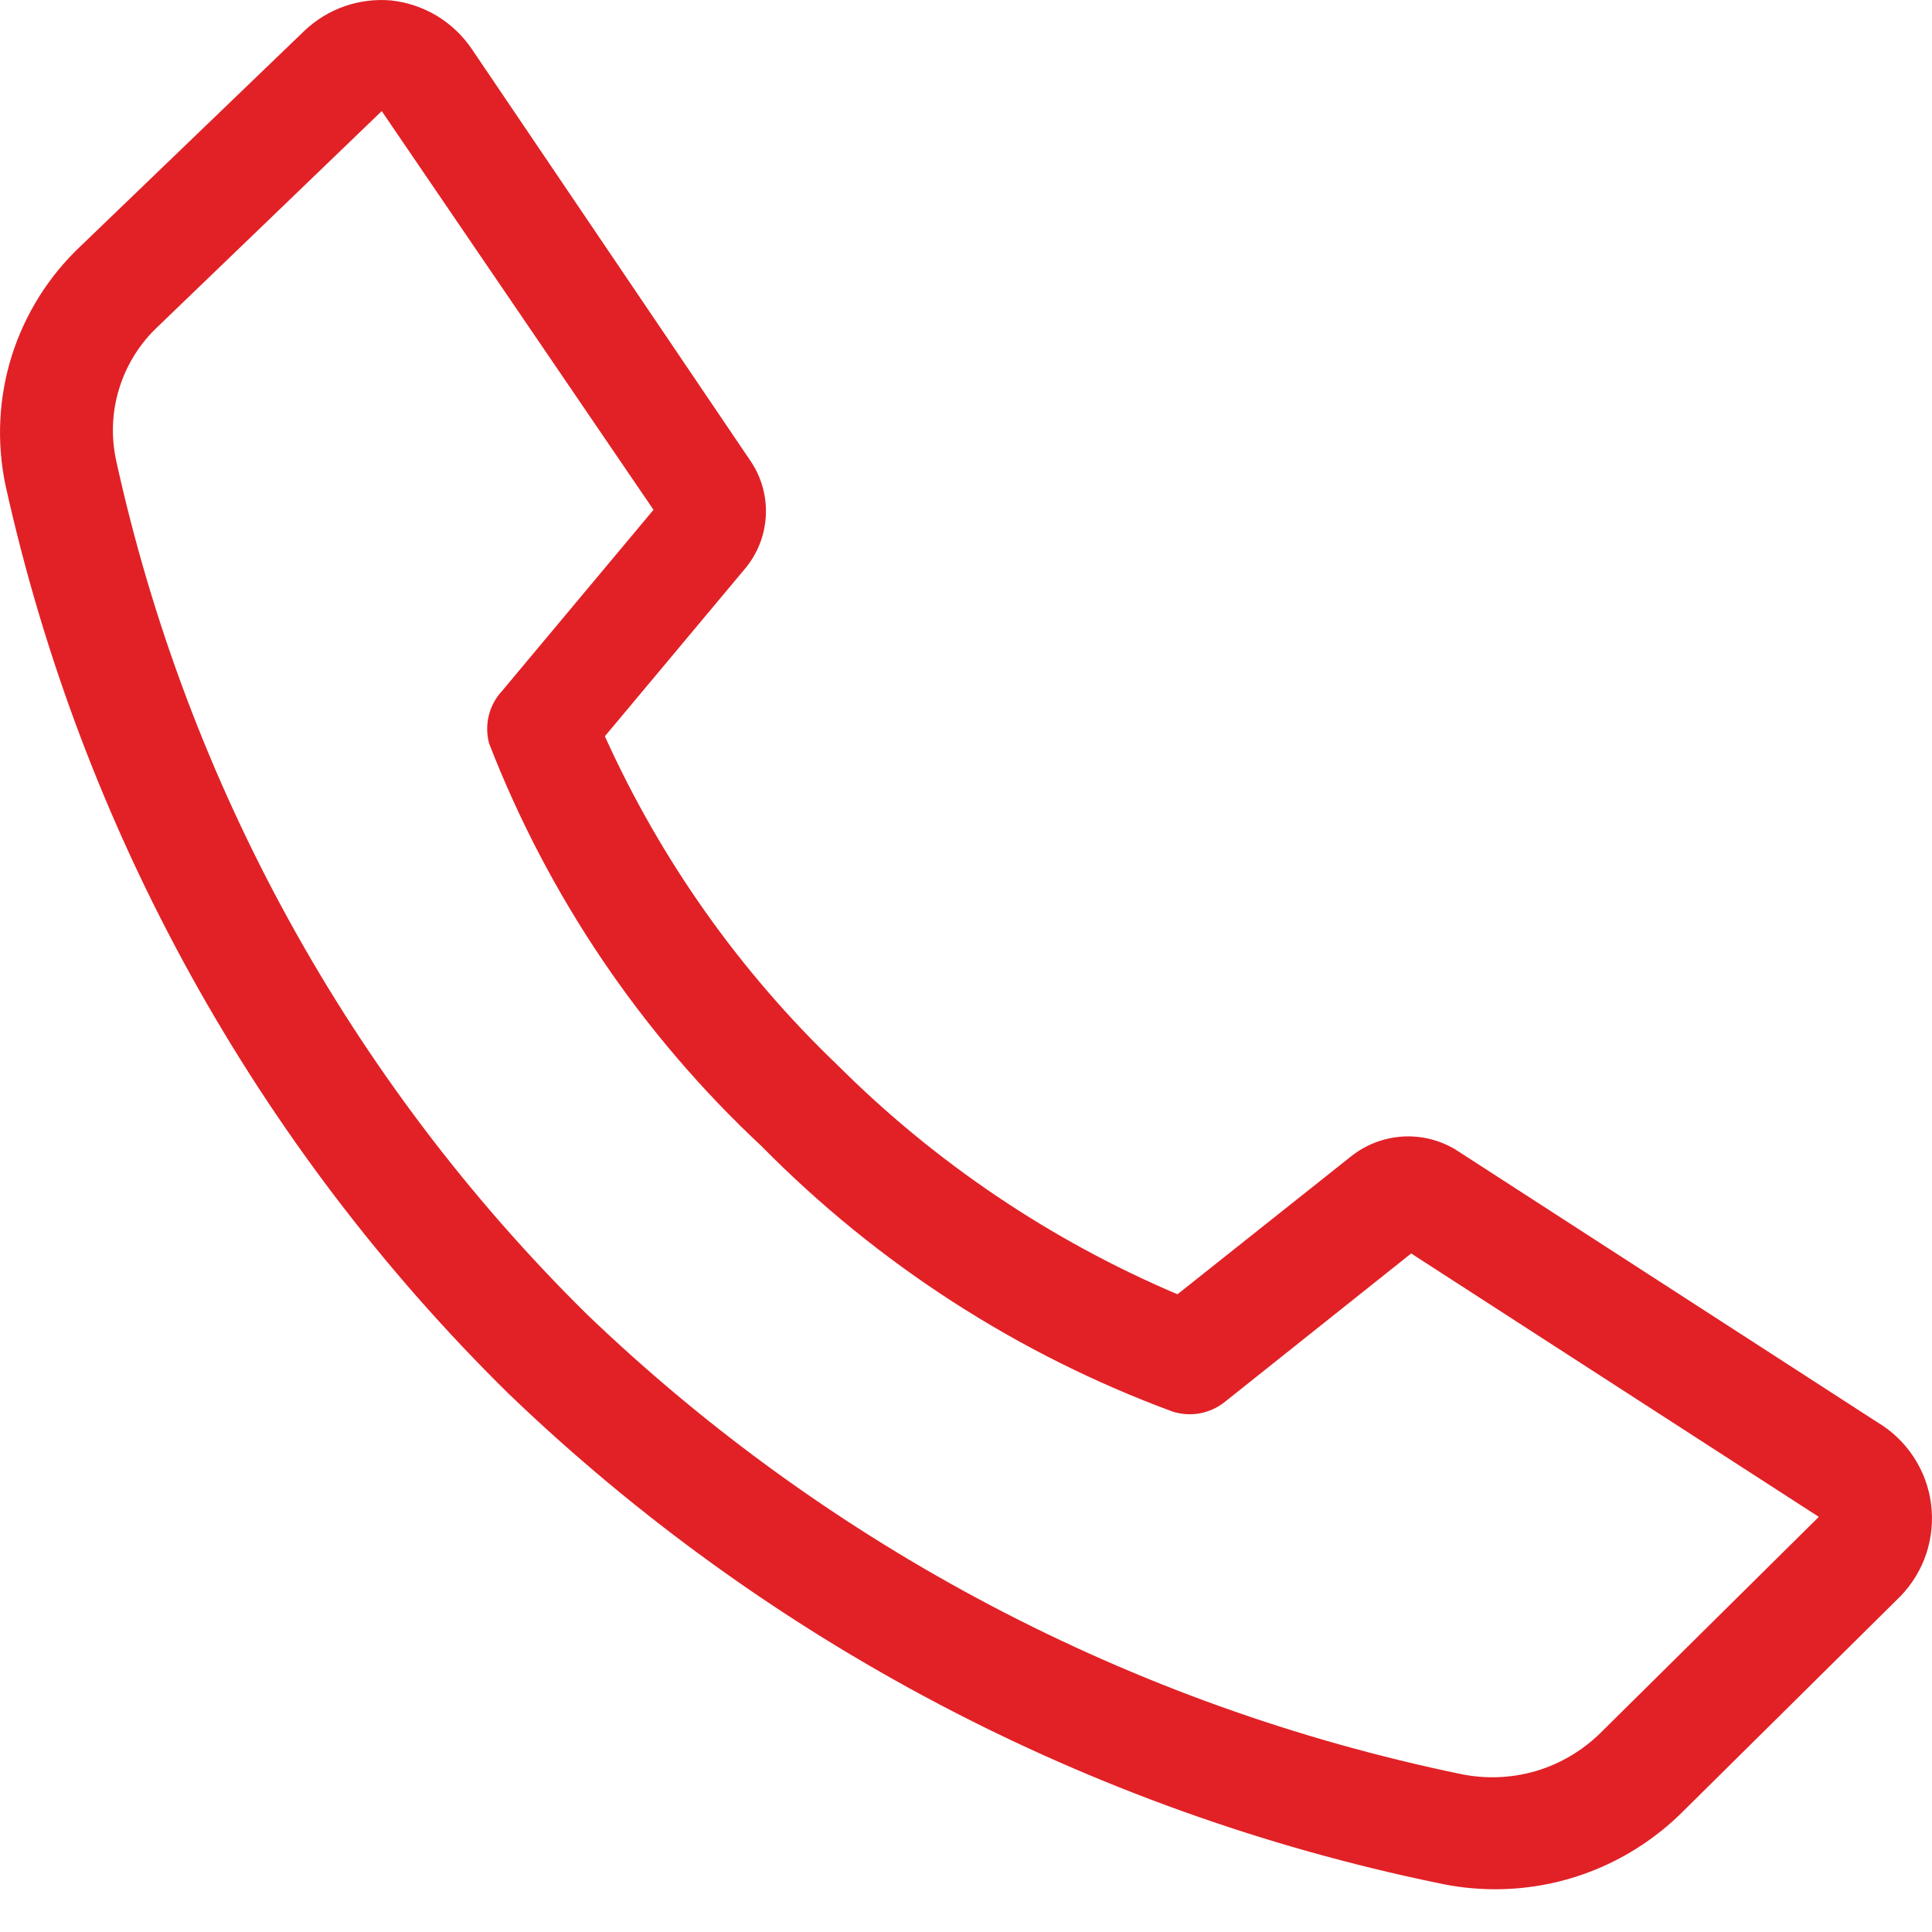
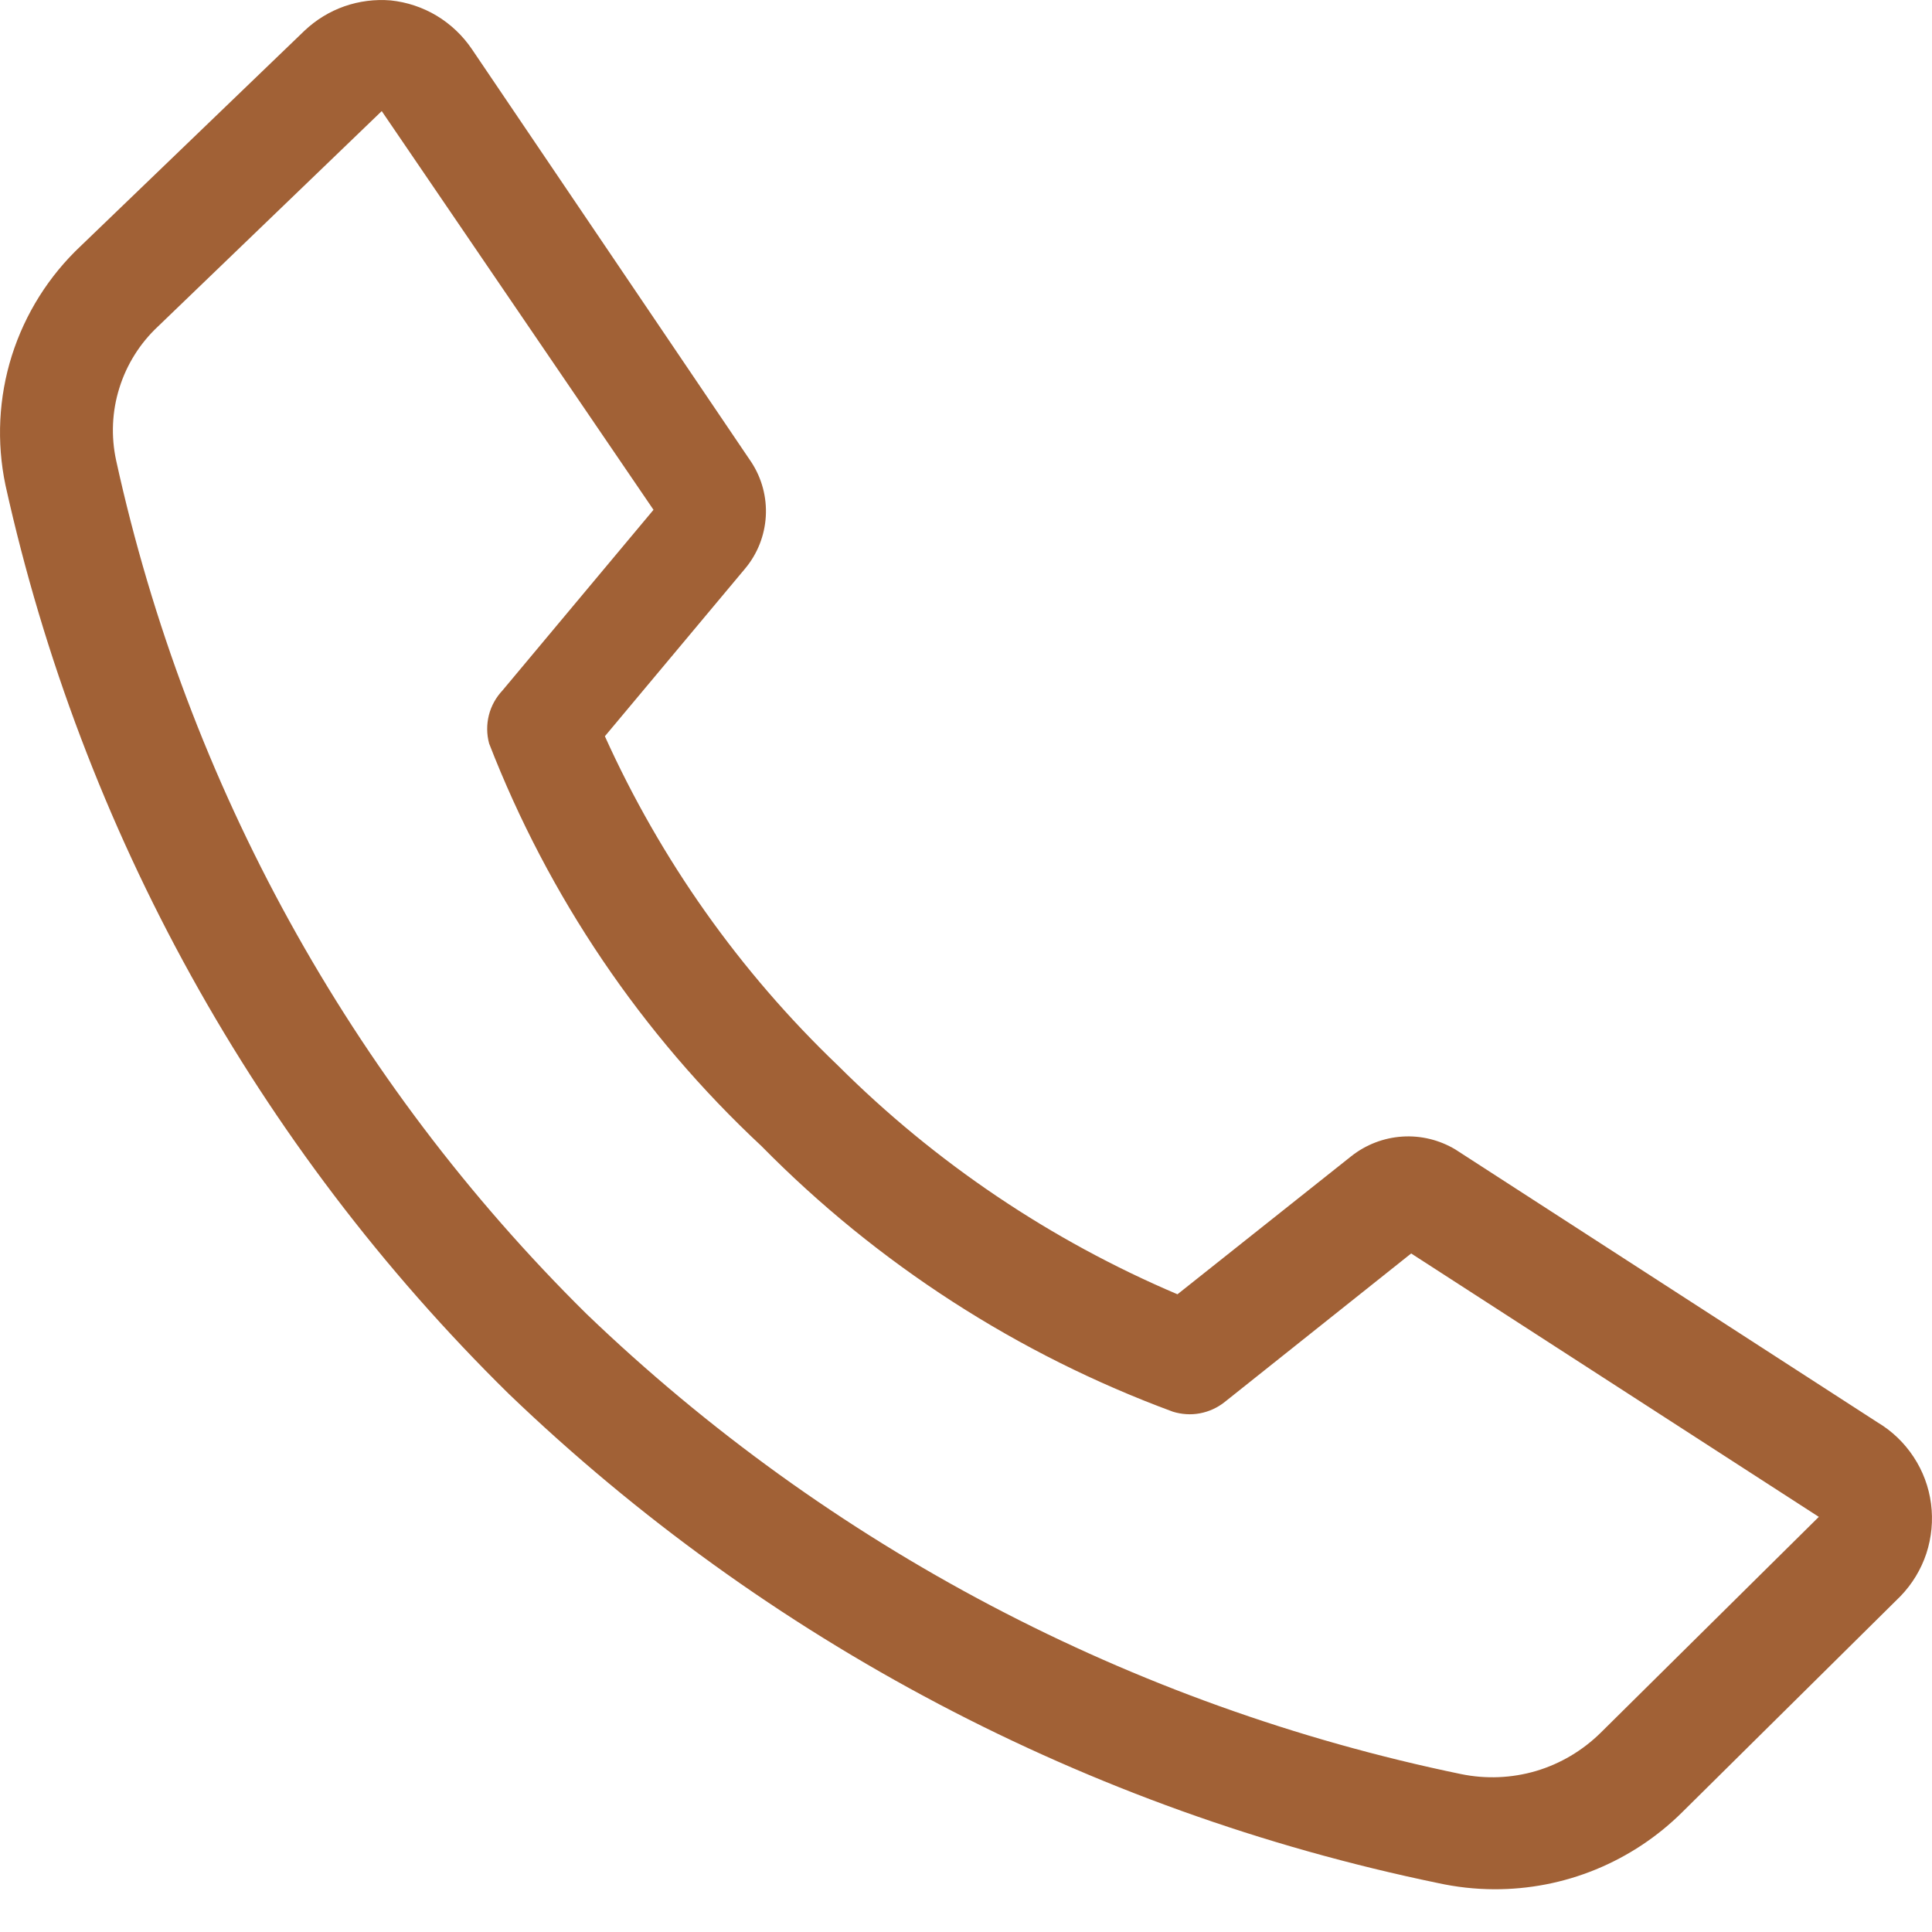
<svg xmlns="http://www.w3.org/2000/svg" width="24" height="24" viewBox="0 0 24 24" fill="none">
-   <path d="M18.558 23.469C18.324 23.468 18.091 23.442 17.863 23.392C13.52 22.494 9.518 20.387 6.319 17.314C3.188 14.235 1.017 10.315 0.068 6.027C-0.044 5.493 -0.017 4.938 0.147 4.418C0.312 3.897 0.607 3.428 1.005 3.054L3.784 0.38C3.926 0.246 4.094 0.143 4.279 0.078C4.463 0.014 4.659 -0.011 4.853 0.005C5.055 0.026 5.25 0.091 5.424 0.195C5.598 0.3 5.747 0.441 5.861 0.609L9.334 5.742C9.464 5.941 9.527 6.177 9.513 6.415C9.499 6.652 9.41 6.879 9.257 7.062L7.514 9.146C8.208 10.683 9.191 12.072 10.41 13.237C11.621 14.445 13.052 15.409 14.627 16.078L16.787 14.362C16.968 14.219 17.189 14.134 17.42 14.119C17.651 14.104 17.88 14.16 18.079 14.279L23.323 17.669C23.503 17.776 23.656 17.923 23.771 18.098C23.887 18.273 23.961 18.472 23.988 18.68C24.015 18.888 23.995 19.099 23.93 19.298C23.864 19.497 23.754 19.678 23.608 19.829L20.899 22.51C20.591 22.816 20.226 23.058 19.824 23.223C19.422 23.388 18.992 23.471 18.558 23.469ZM4.742 1.38L1.964 4.054C1.74 4.263 1.574 4.527 1.483 4.819C1.391 5.111 1.378 5.422 1.443 5.721C2.326 9.745 4.354 13.426 7.285 16.321C10.295 19.212 14.061 21.193 18.148 22.038C18.457 22.102 18.778 22.089 19.081 22C19.384 21.91 19.66 21.746 19.885 21.524L22.594 18.843L17.53 15.571L15.21 17.419C15.121 17.489 15.017 17.536 14.905 17.557C14.794 17.578 14.679 17.57 14.571 17.537C12.645 16.827 10.899 15.7 9.459 14.237C7.969 12.846 6.813 11.136 6.076 9.236C6.045 9.121 6.044 9 6.073 8.884C6.102 8.769 6.161 8.663 6.243 8.576L8.118 6.333L4.742 1.38Z" fill="#E12126" />
+   <path d="M18.558 23.469C18.324 23.468 18.091 23.442 17.863 23.392C13.52 22.494 9.518 20.387 6.319 17.314C3.188 14.235 1.017 10.315 0.068 6.027C-0.044 5.493 -0.017 4.938 0.147 4.418C0.312 3.897 0.607 3.428 1.005 3.054L3.784 0.38C3.926 0.246 4.094 0.143 4.279 0.078C4.463 0.014 4.659 -0.011 4.853 0.005C5.055 0.026 5.25 0.091 5.424 0.195C5.598 0.3 5.747 0.441 5.861 0.609L9.334 5.742C9.464 5.941 9.527 6.177 9.513 6.415C9.499 6.652 9.41 6.879 9.257 7.062L7.514 9.146C8.208 10.683 9.191 12.072 10.41 13.237C11.621 14.445 13.052 15.409 14.627 16.078L16.787 14.362C16.968 14.219 17.189 14.134 17.42 14.119C17.651 14.104 17.88 14.16 18.079 14.279L23.323 17.669C23.503 17.776 23.656 17.923 23.771 18.098C23.887 18.273 23.961 18.472 23.988 18.68C24.015 18.888 23.995 19.099 23.93 19.298C23.864 19.497 23.754 19.678 23.608 19.829L20.899 22.51C20.591 22.816 20.226 23.058 19.824 23.223C19.422 23.388 18.992 23.471 18.558 23.469ZM4.742 1.38L1.964 4.054C1.74 4.263 1.574 4.527 1.483 4.819C1.391 5.111 1.378 5.422 1.443 5.721C2.326 9.745 4.354 13.426 7.285 16.321C10.295 19.212 14.061 21.193 18.148 22.038C18.457 22.102 18.778 22.089 19.081 22C19.384 21.91 19.66 21.746 19.885 21.524L22.594 18.843L17.53 15.571L15.21 17.419C15.121 17.489 15.017 17.536 14.905 17.557C14.794 17.578 14.679 17.57 14.571 17.537C12.645 16.827 10.899 15.7 9.459 14.237C7.969 12.846 6.813 11.136 6.076 9.236C6.045 9.121 6.044 9 6.073 8.884C6.102 8.769 6.161 8.663 6.243 8.576L8.118 6.333L4.742 1.38Z" fill="#a16136" />
</svg>
